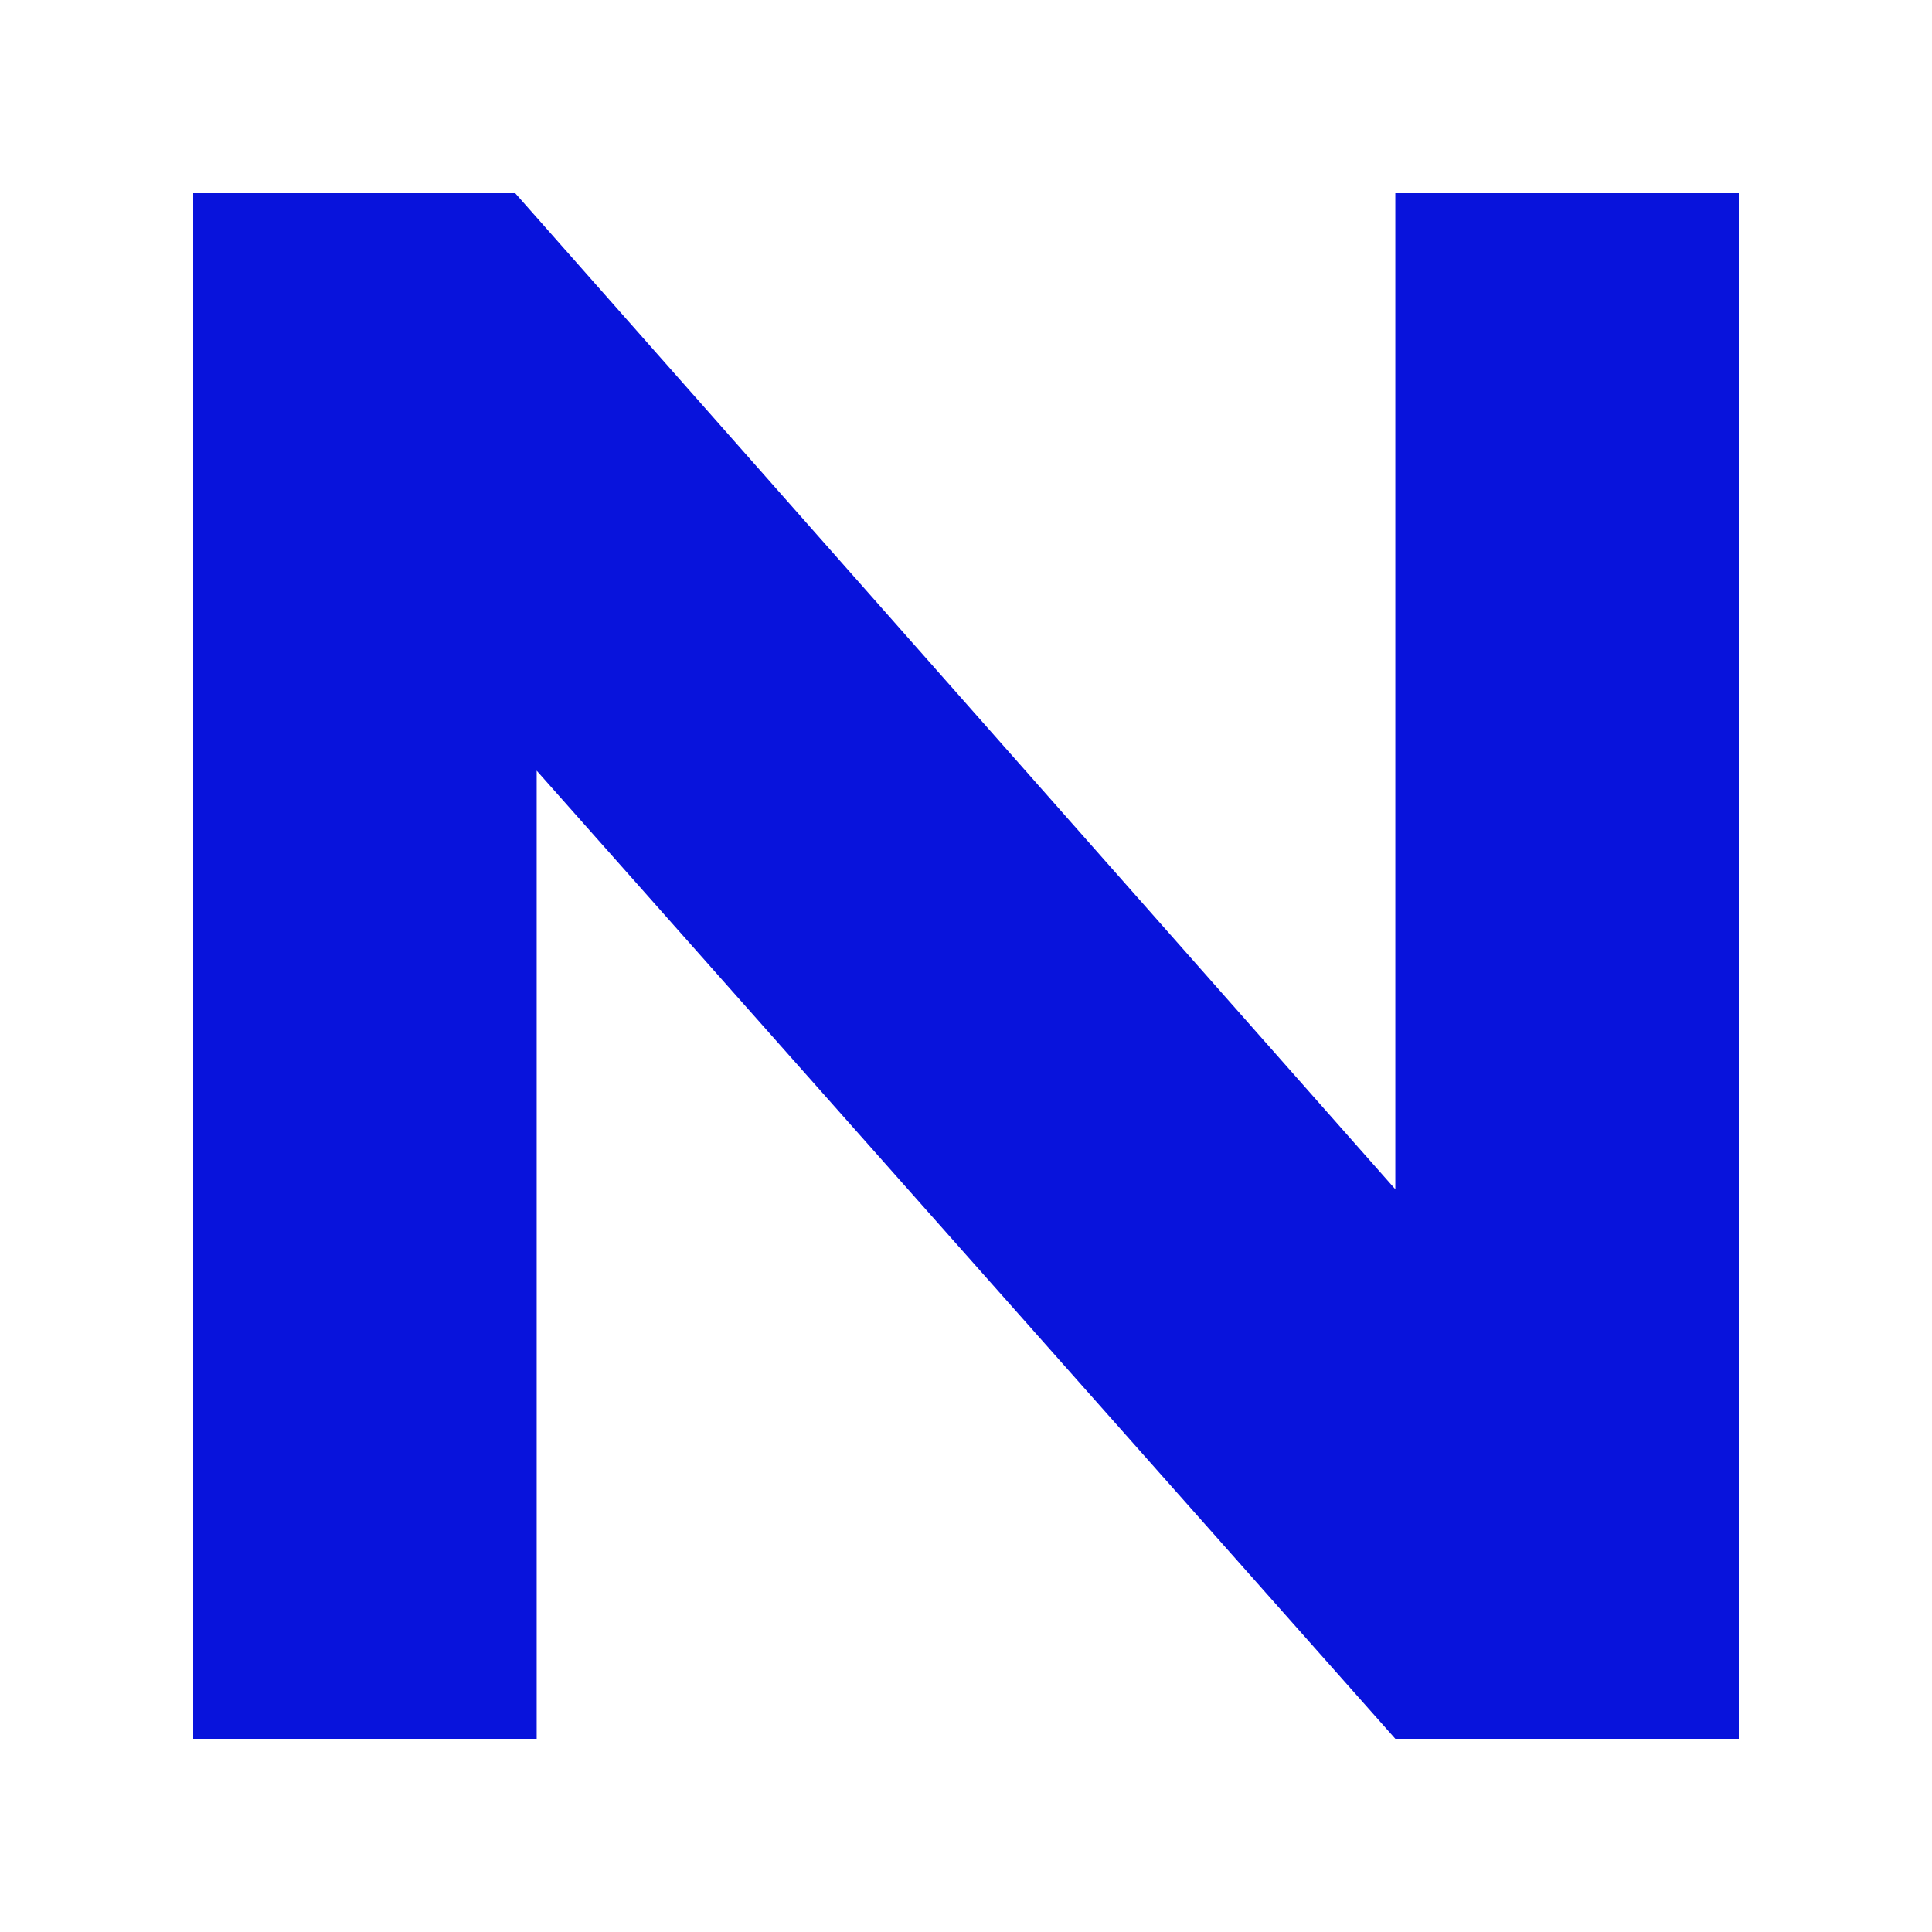
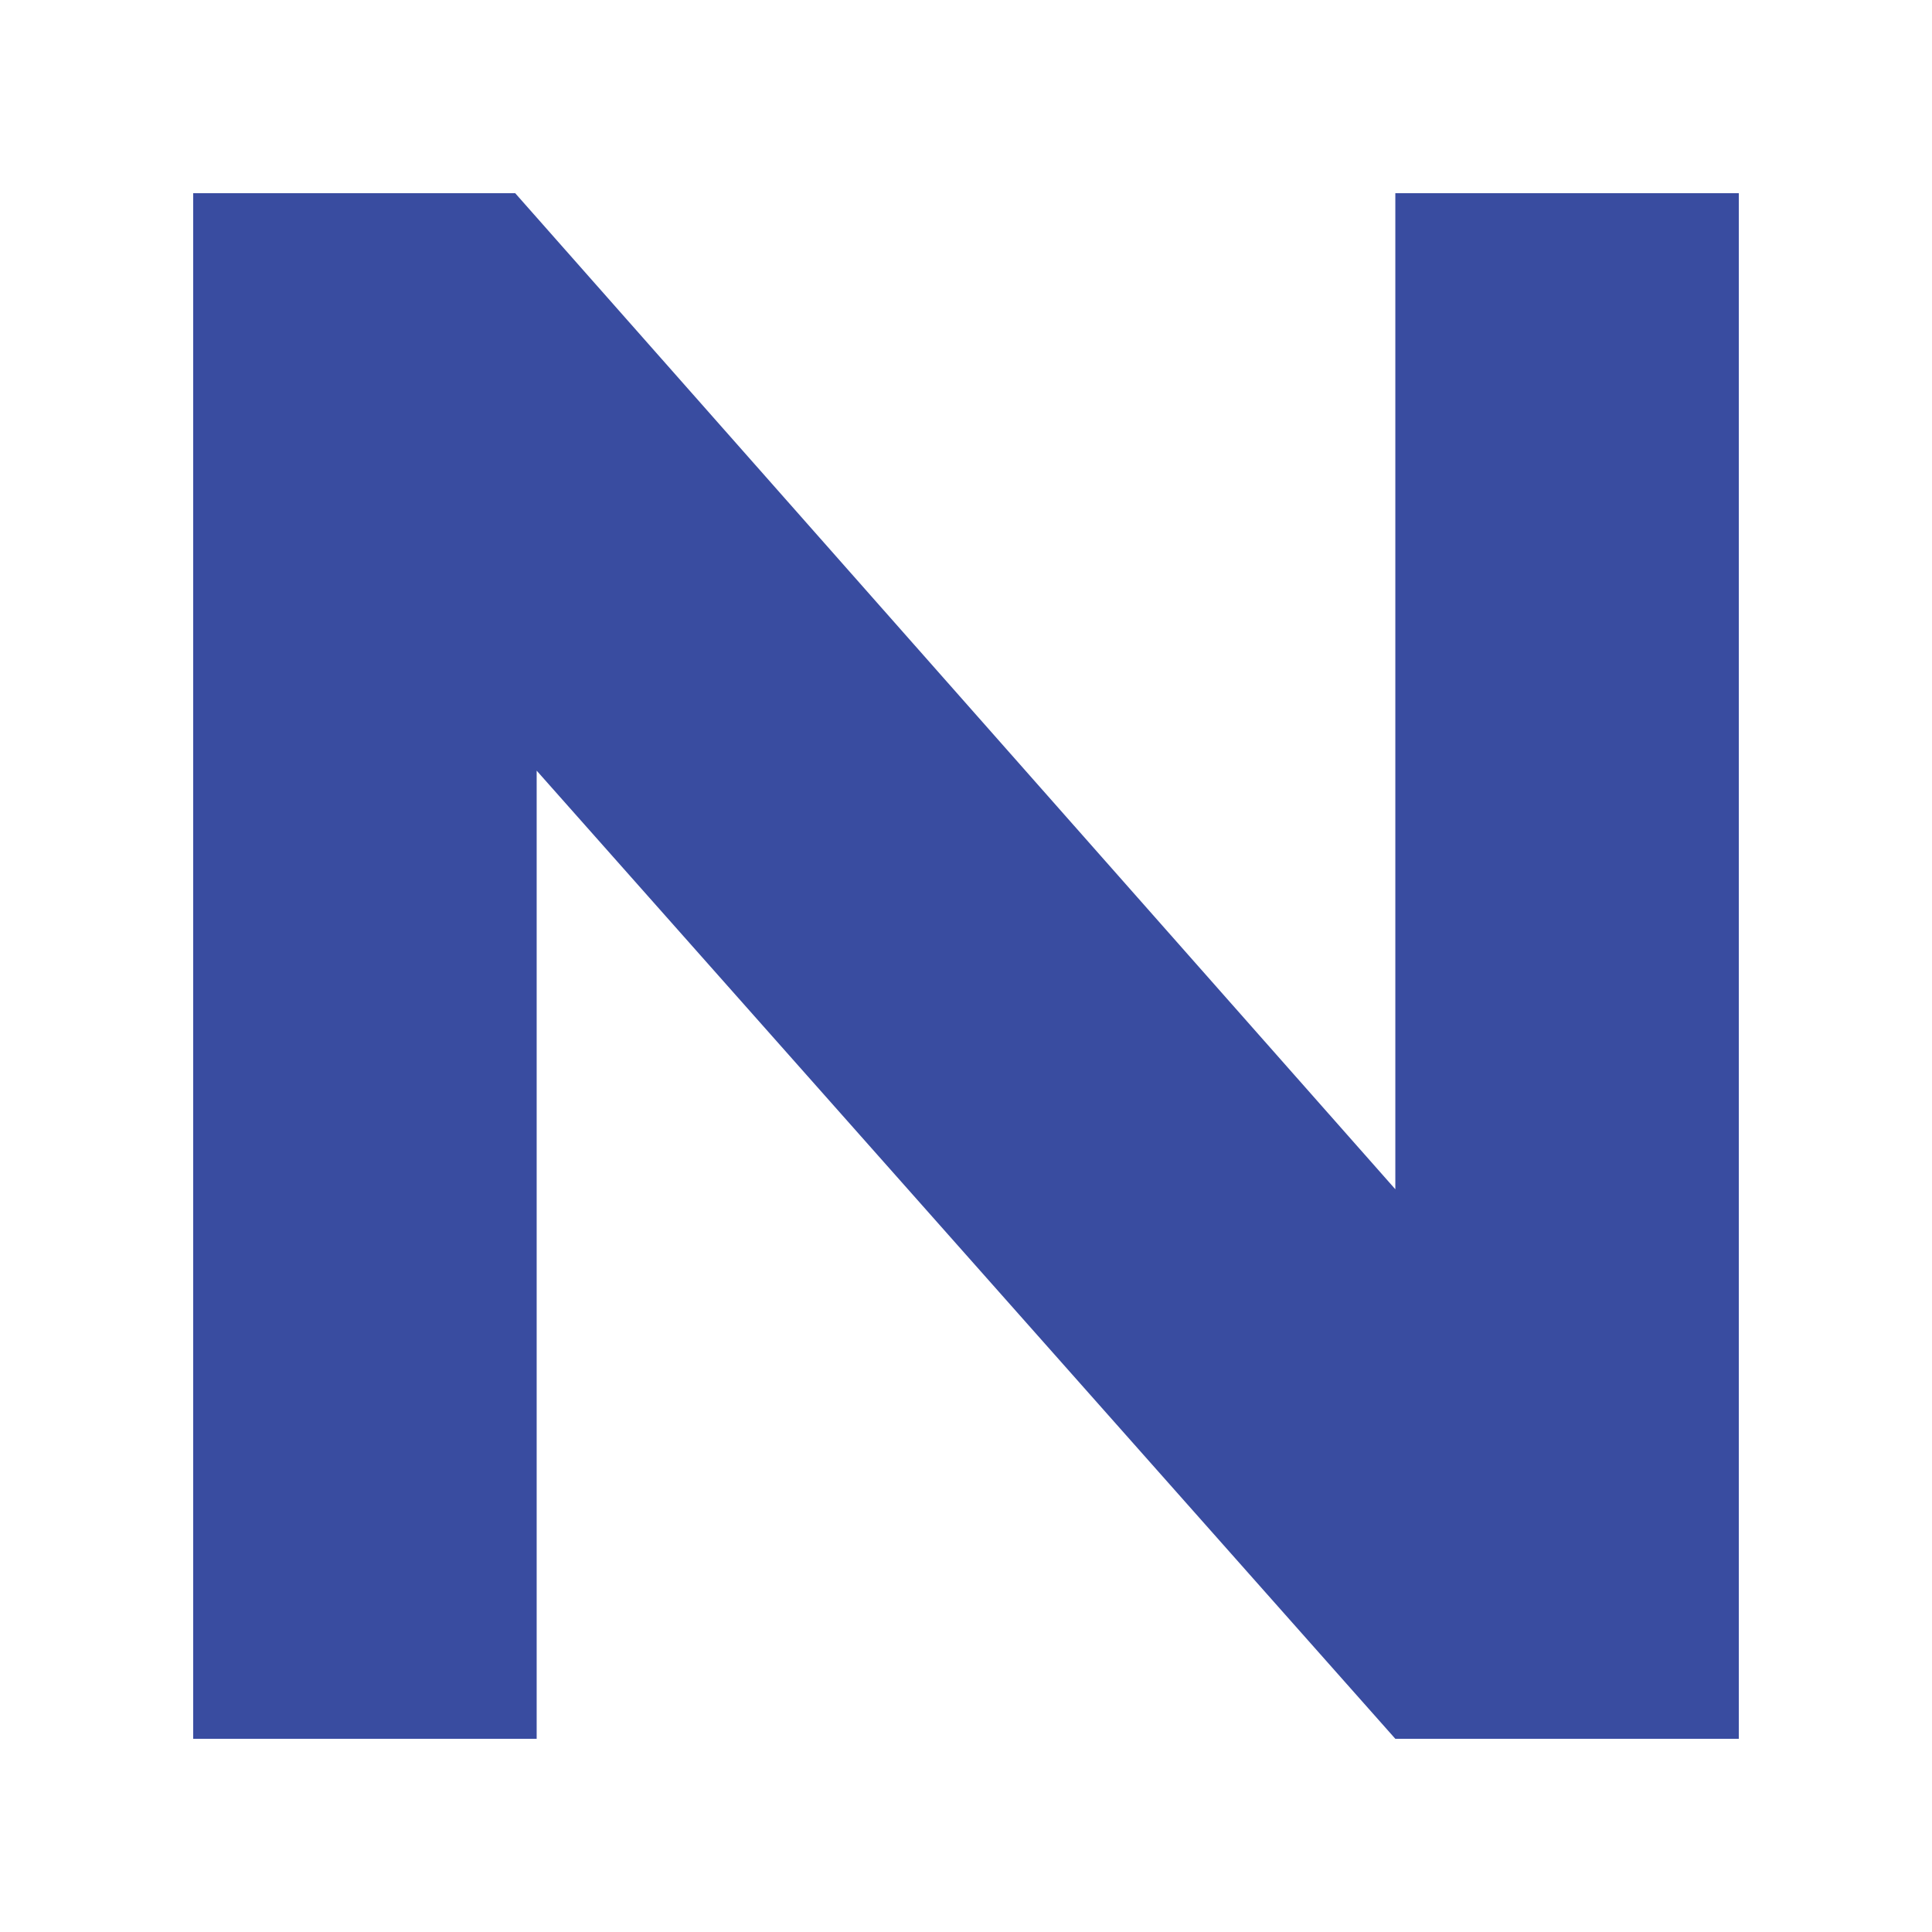
<svg xmlns="http://www.w3.org/2000/svg" version="1.1" id="Layer_1" x="0px" y="0px" viewBox="0 0 90 90" style="enable-background:new 0 0 90 90;" xml:space="preserve">
  <style type="text/css">
	.st0{fill:none;}
- 	.st1{fill:#0813DC;}
+ 	.st1{fill:#394ca0;}
</style>
  <rect class="st0" width="90" height="90" />
  <path class="st1" d="M65,9h16v72H65L25,35.9V81H9V9h15l41,46.4V9z" />
</svg>
